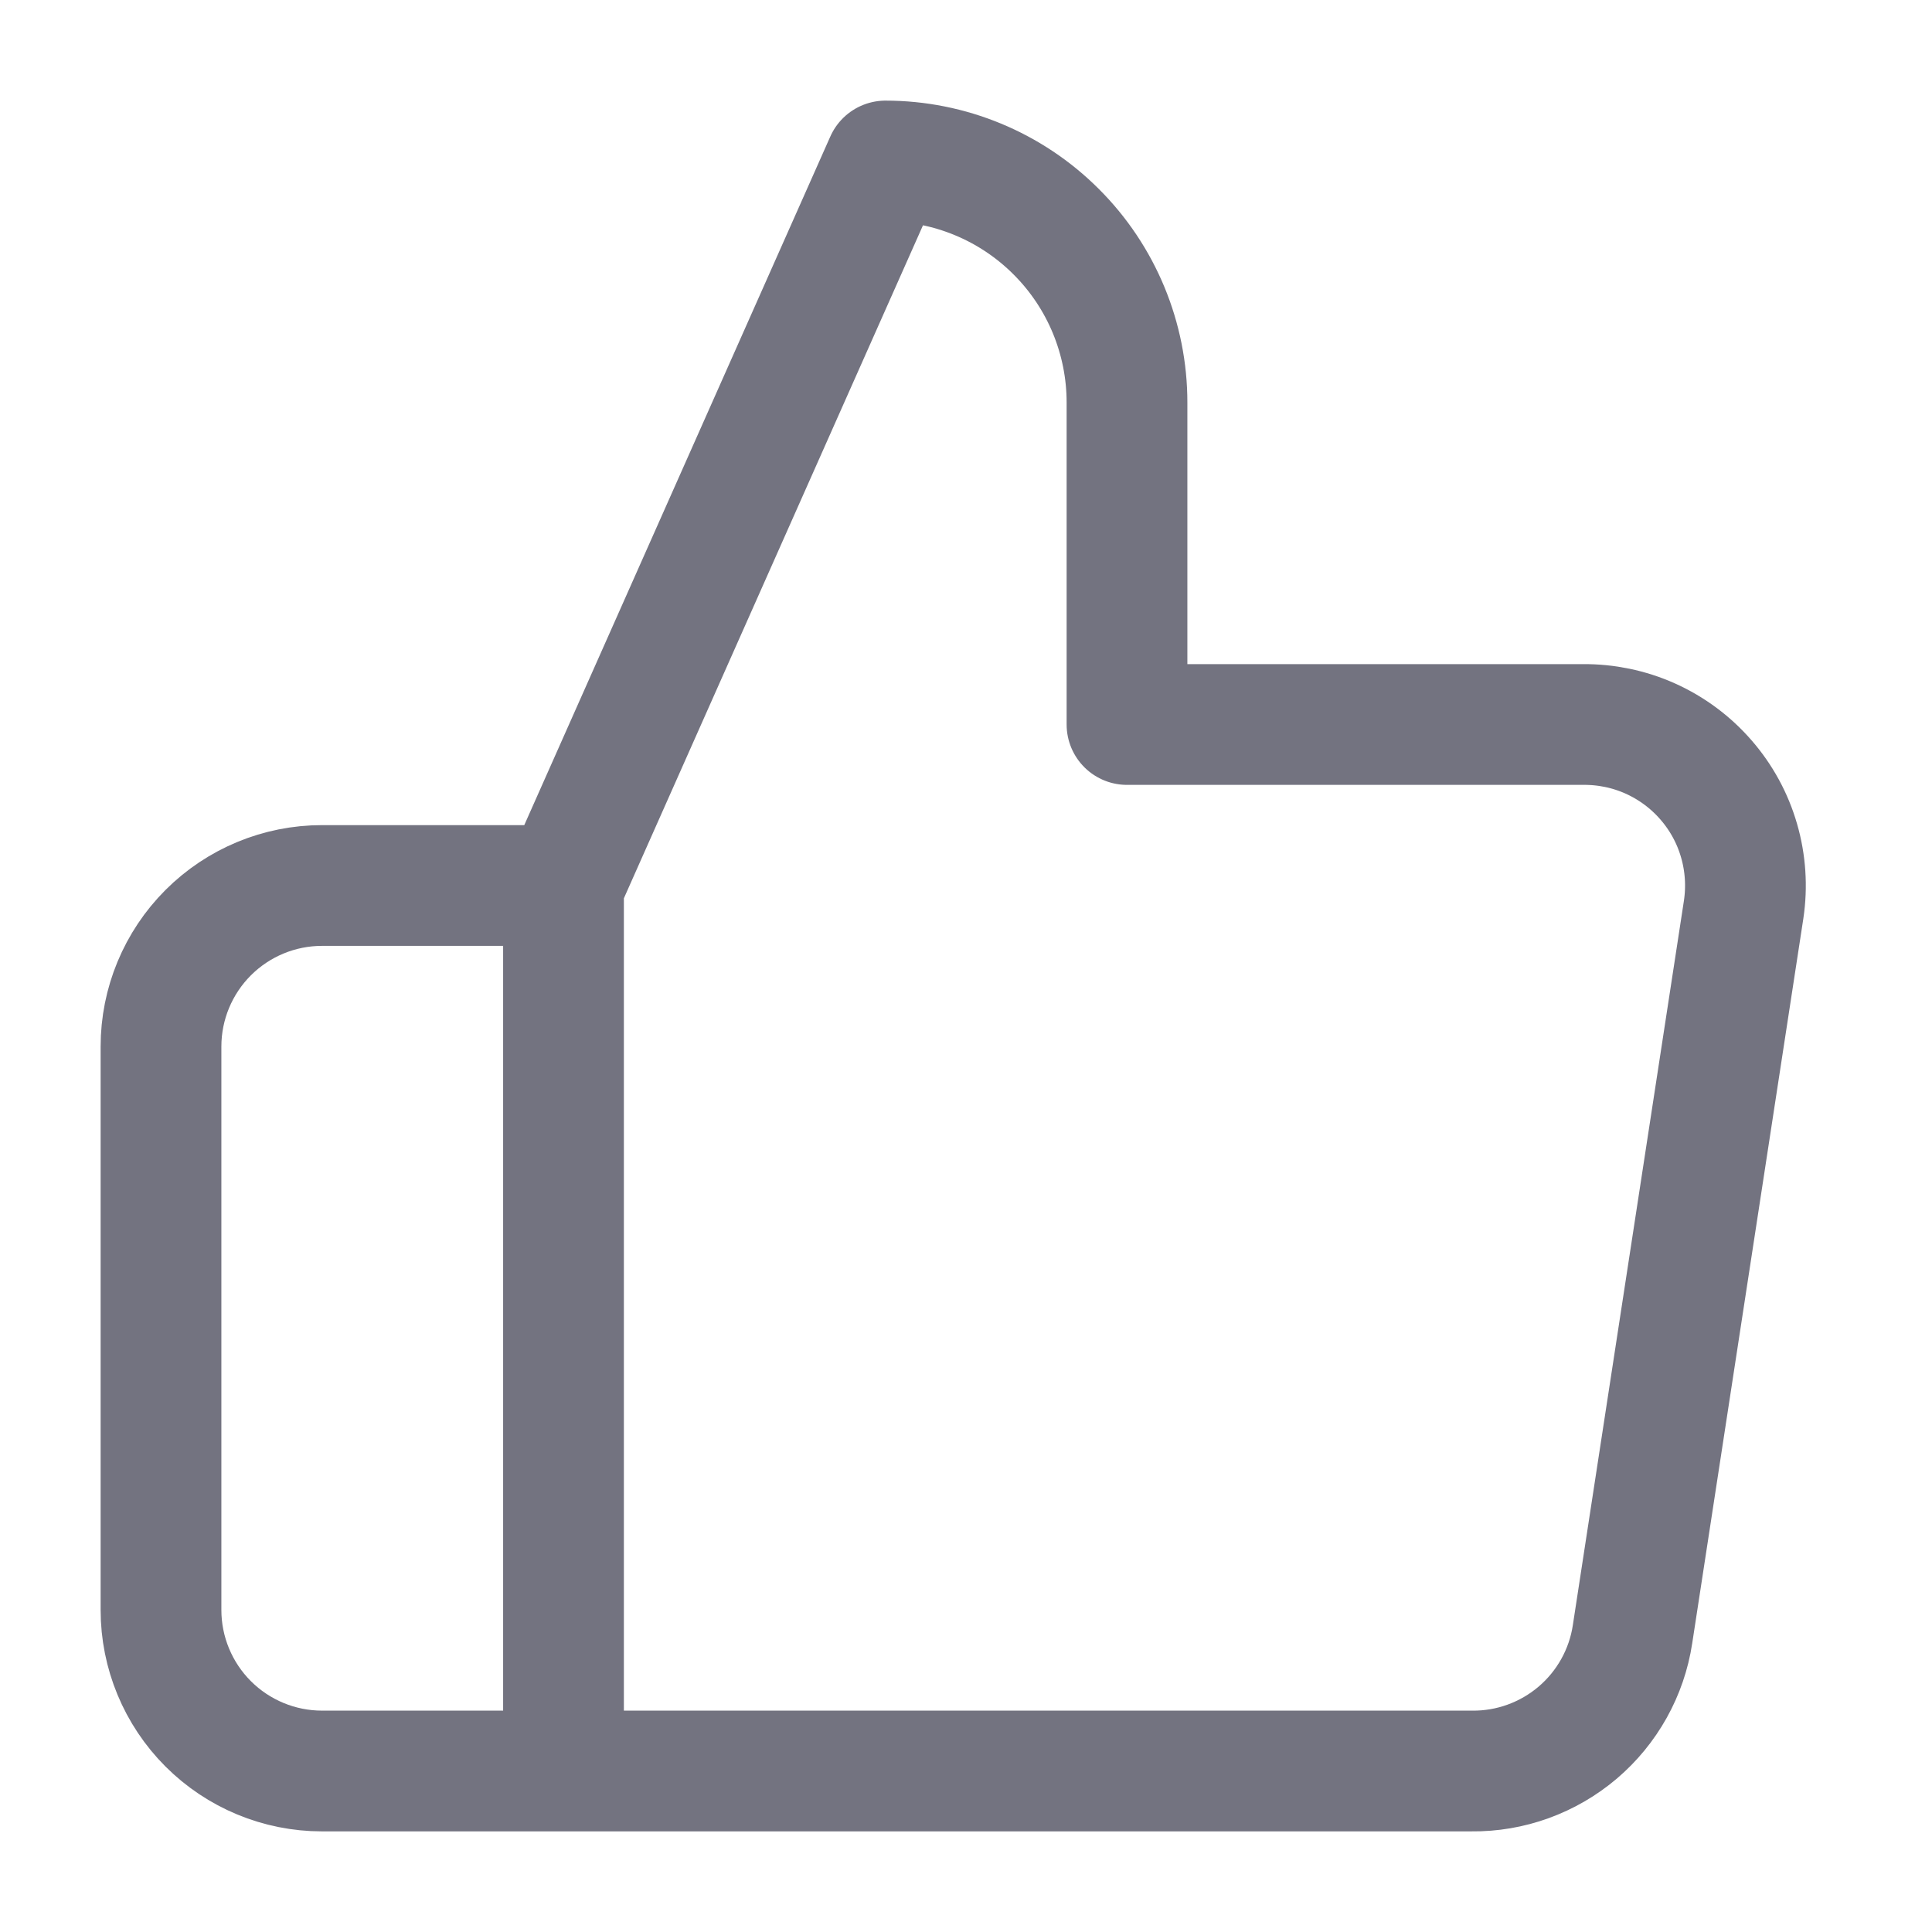
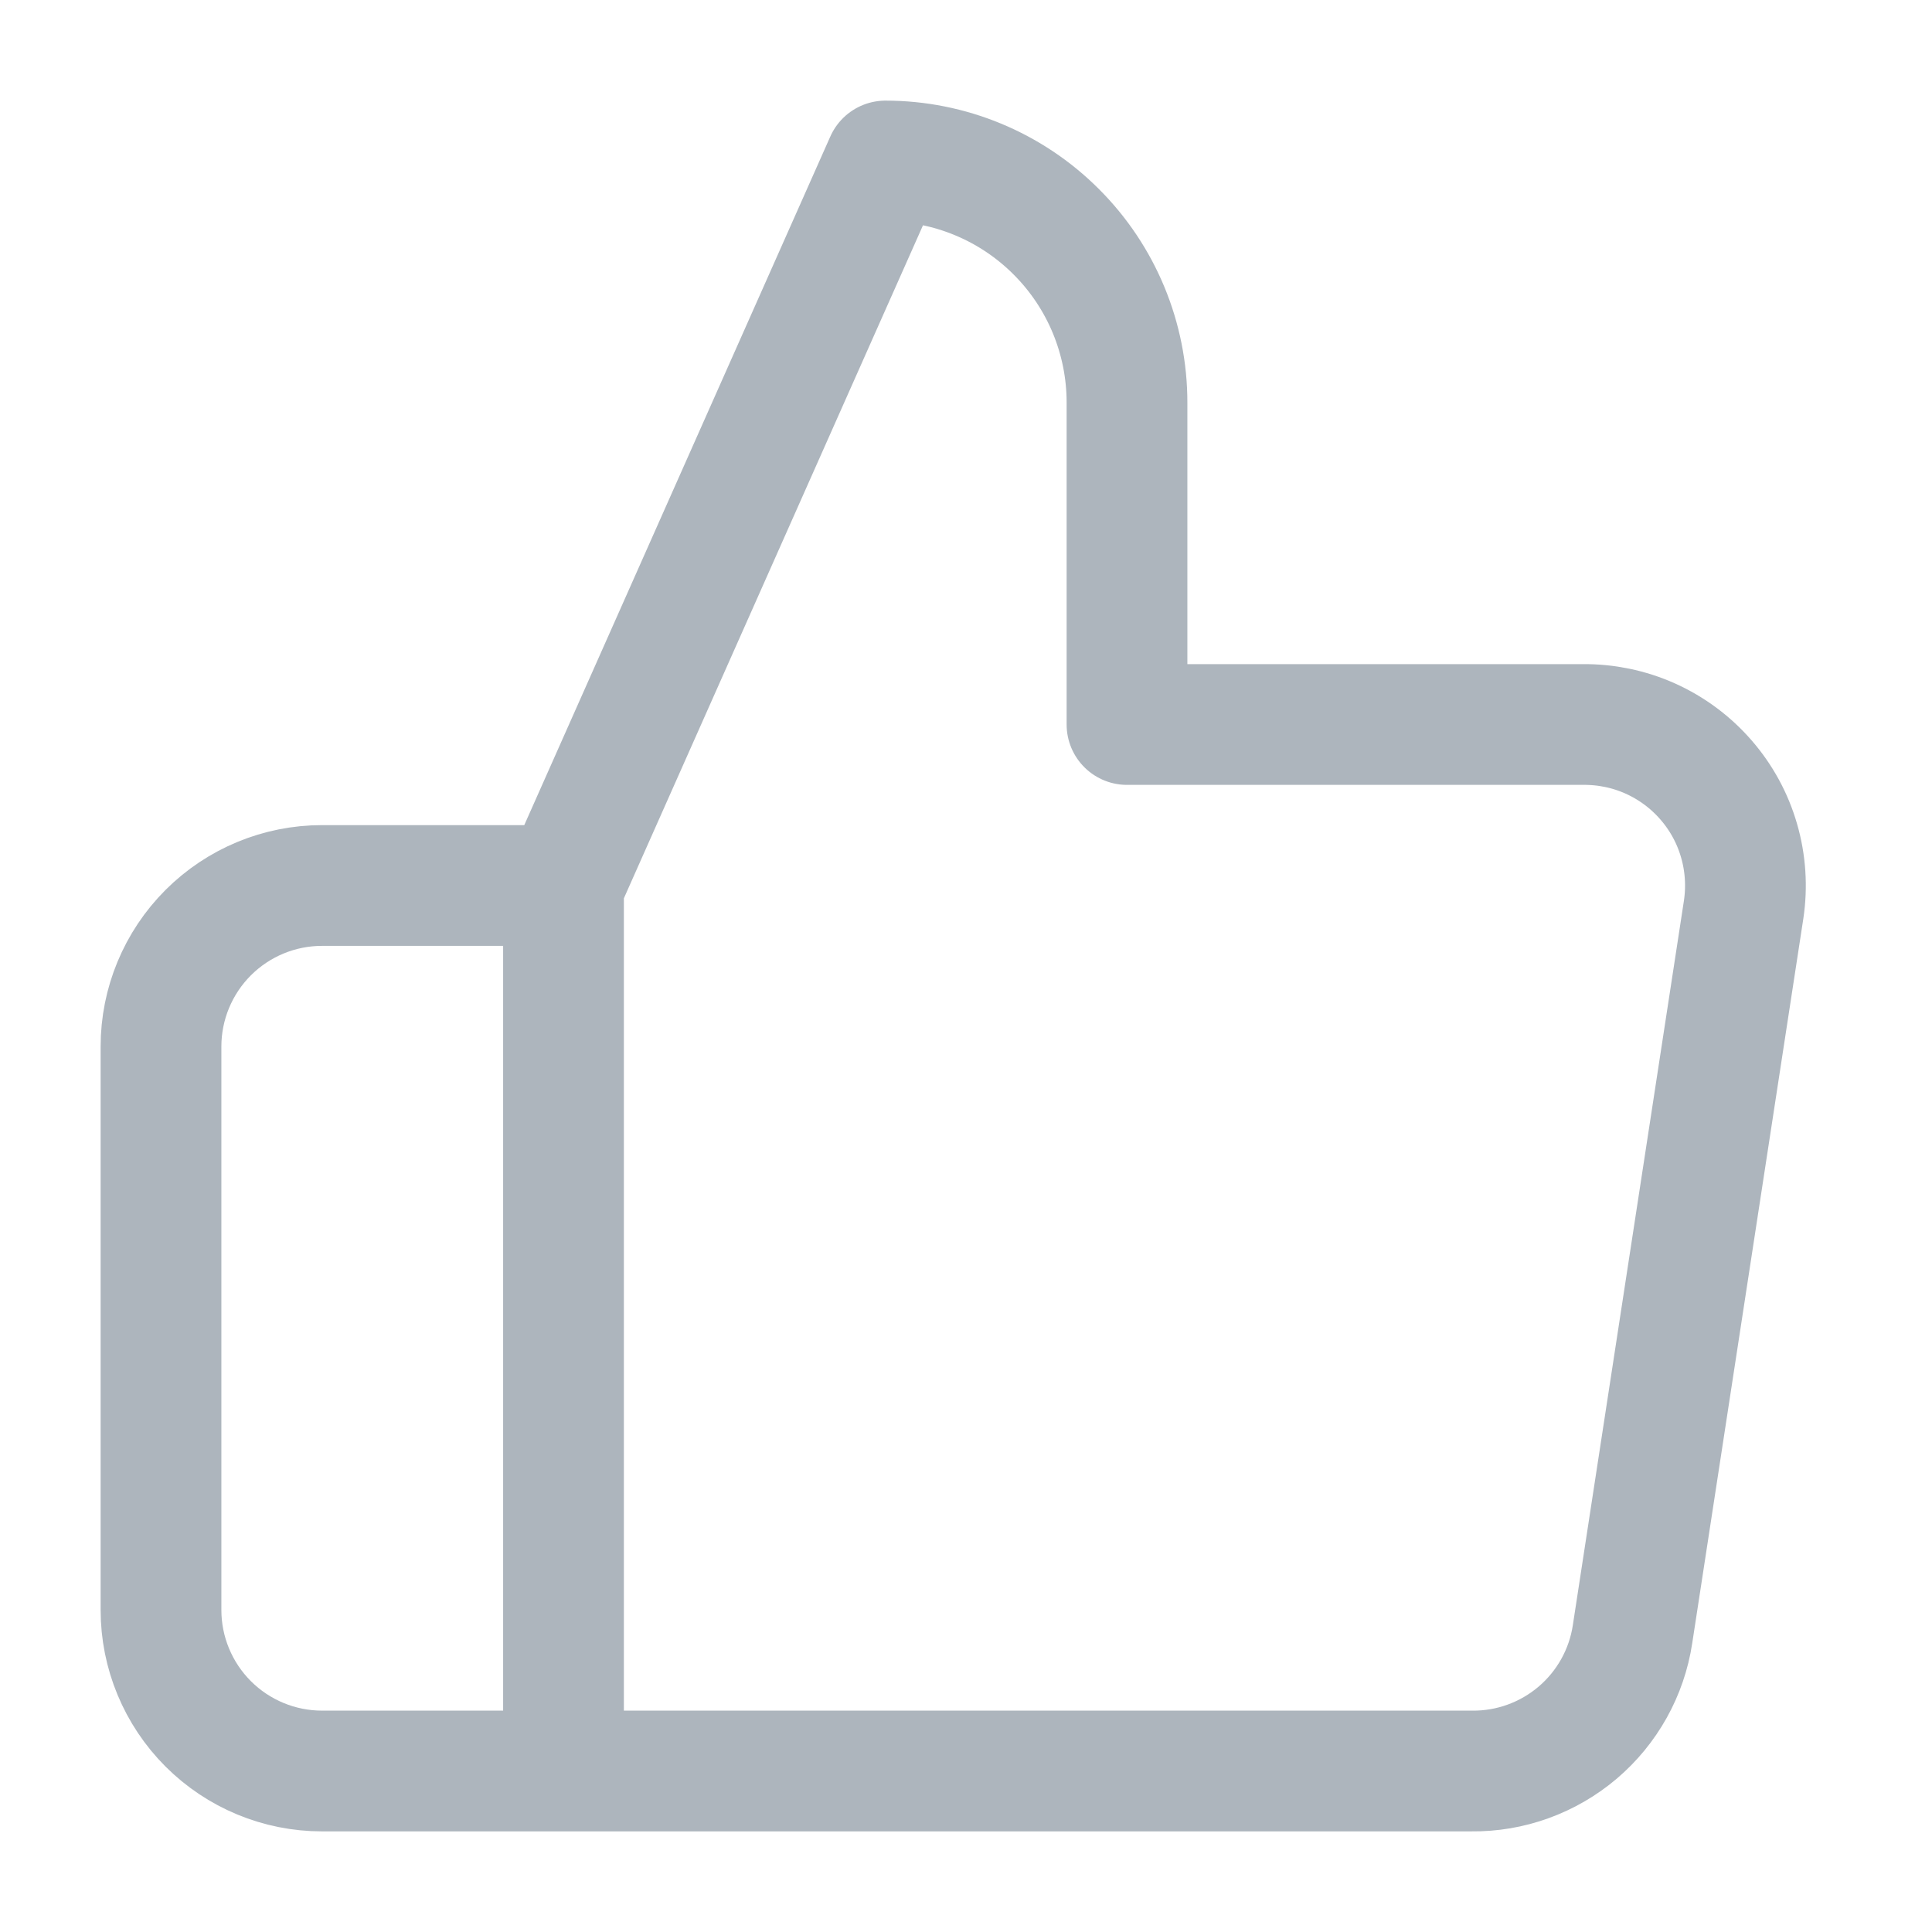
<svg xmlns="http://www.w3.org/2000/svg" width="24" height="24" viewBox="0 0 24 24" fill="none">
-   <path d="M7 22H4C3.47 22 2.961 21.789 2.586 21.414C2.211 21.039 2 20.53 2 20V13C2 12.47 2.211 11.961 2.586 11.586C2.961 11.211 3.47 11 4 11H7M14 9V5C14 4.204 13.684 3.441 13.121 2.879C12.559 2.316 11.796 2 11 2L7 11V22H18.28C18.762 22.006 19.23 21.836 19.598 21.524C19.965 21.212 20.208 20.777 20.28 20.3L21.66 11.3C21.703 11.013 21.684 10.721 21.603 10.442C21.523 10.164 21.382 9.906 21.192 9.688C21.002 9.469 20.766 9.294 20.502 9.175C20.237 9.056 19.95 8.997 19.66 9H14Z" stroke="#737380" stroke-width="1.5" stroke-linecap="round" stroke-linejoin="round" />
+   <path d="M7 22H4C3.47 22 2.961 21.789 2.586 21.414C2.211 21.039 2 20.53 2 20V13C2 12.47 2.211 11.961 2.586 11.586C2.961 11.211 3.47 11 4 11H7M14 9V5C14 4.204 13.684 3.441 13.121 2.879C12.559 2.316 11.796 2 11 2L7 11V22H18.28C18.762 22.006 19.23 21.836 19.598 21.524C19.965 21.212 20.208 20.777 20.28 20.3L21.66 11.3C21.703 11.013 21.684 10.721 21.603 10.442C21.523 10.164 21.382 9.906 21.192 9.688C21.002 9.469 20.766 9.294 20.502 9.175C20.237 9.056 19.95 8.997 19.66 9H14Z" stroke="#adb5bd" stroke-width="1.5" stroke-linecap="round" stroke-linejoin="round" />
</svg>
